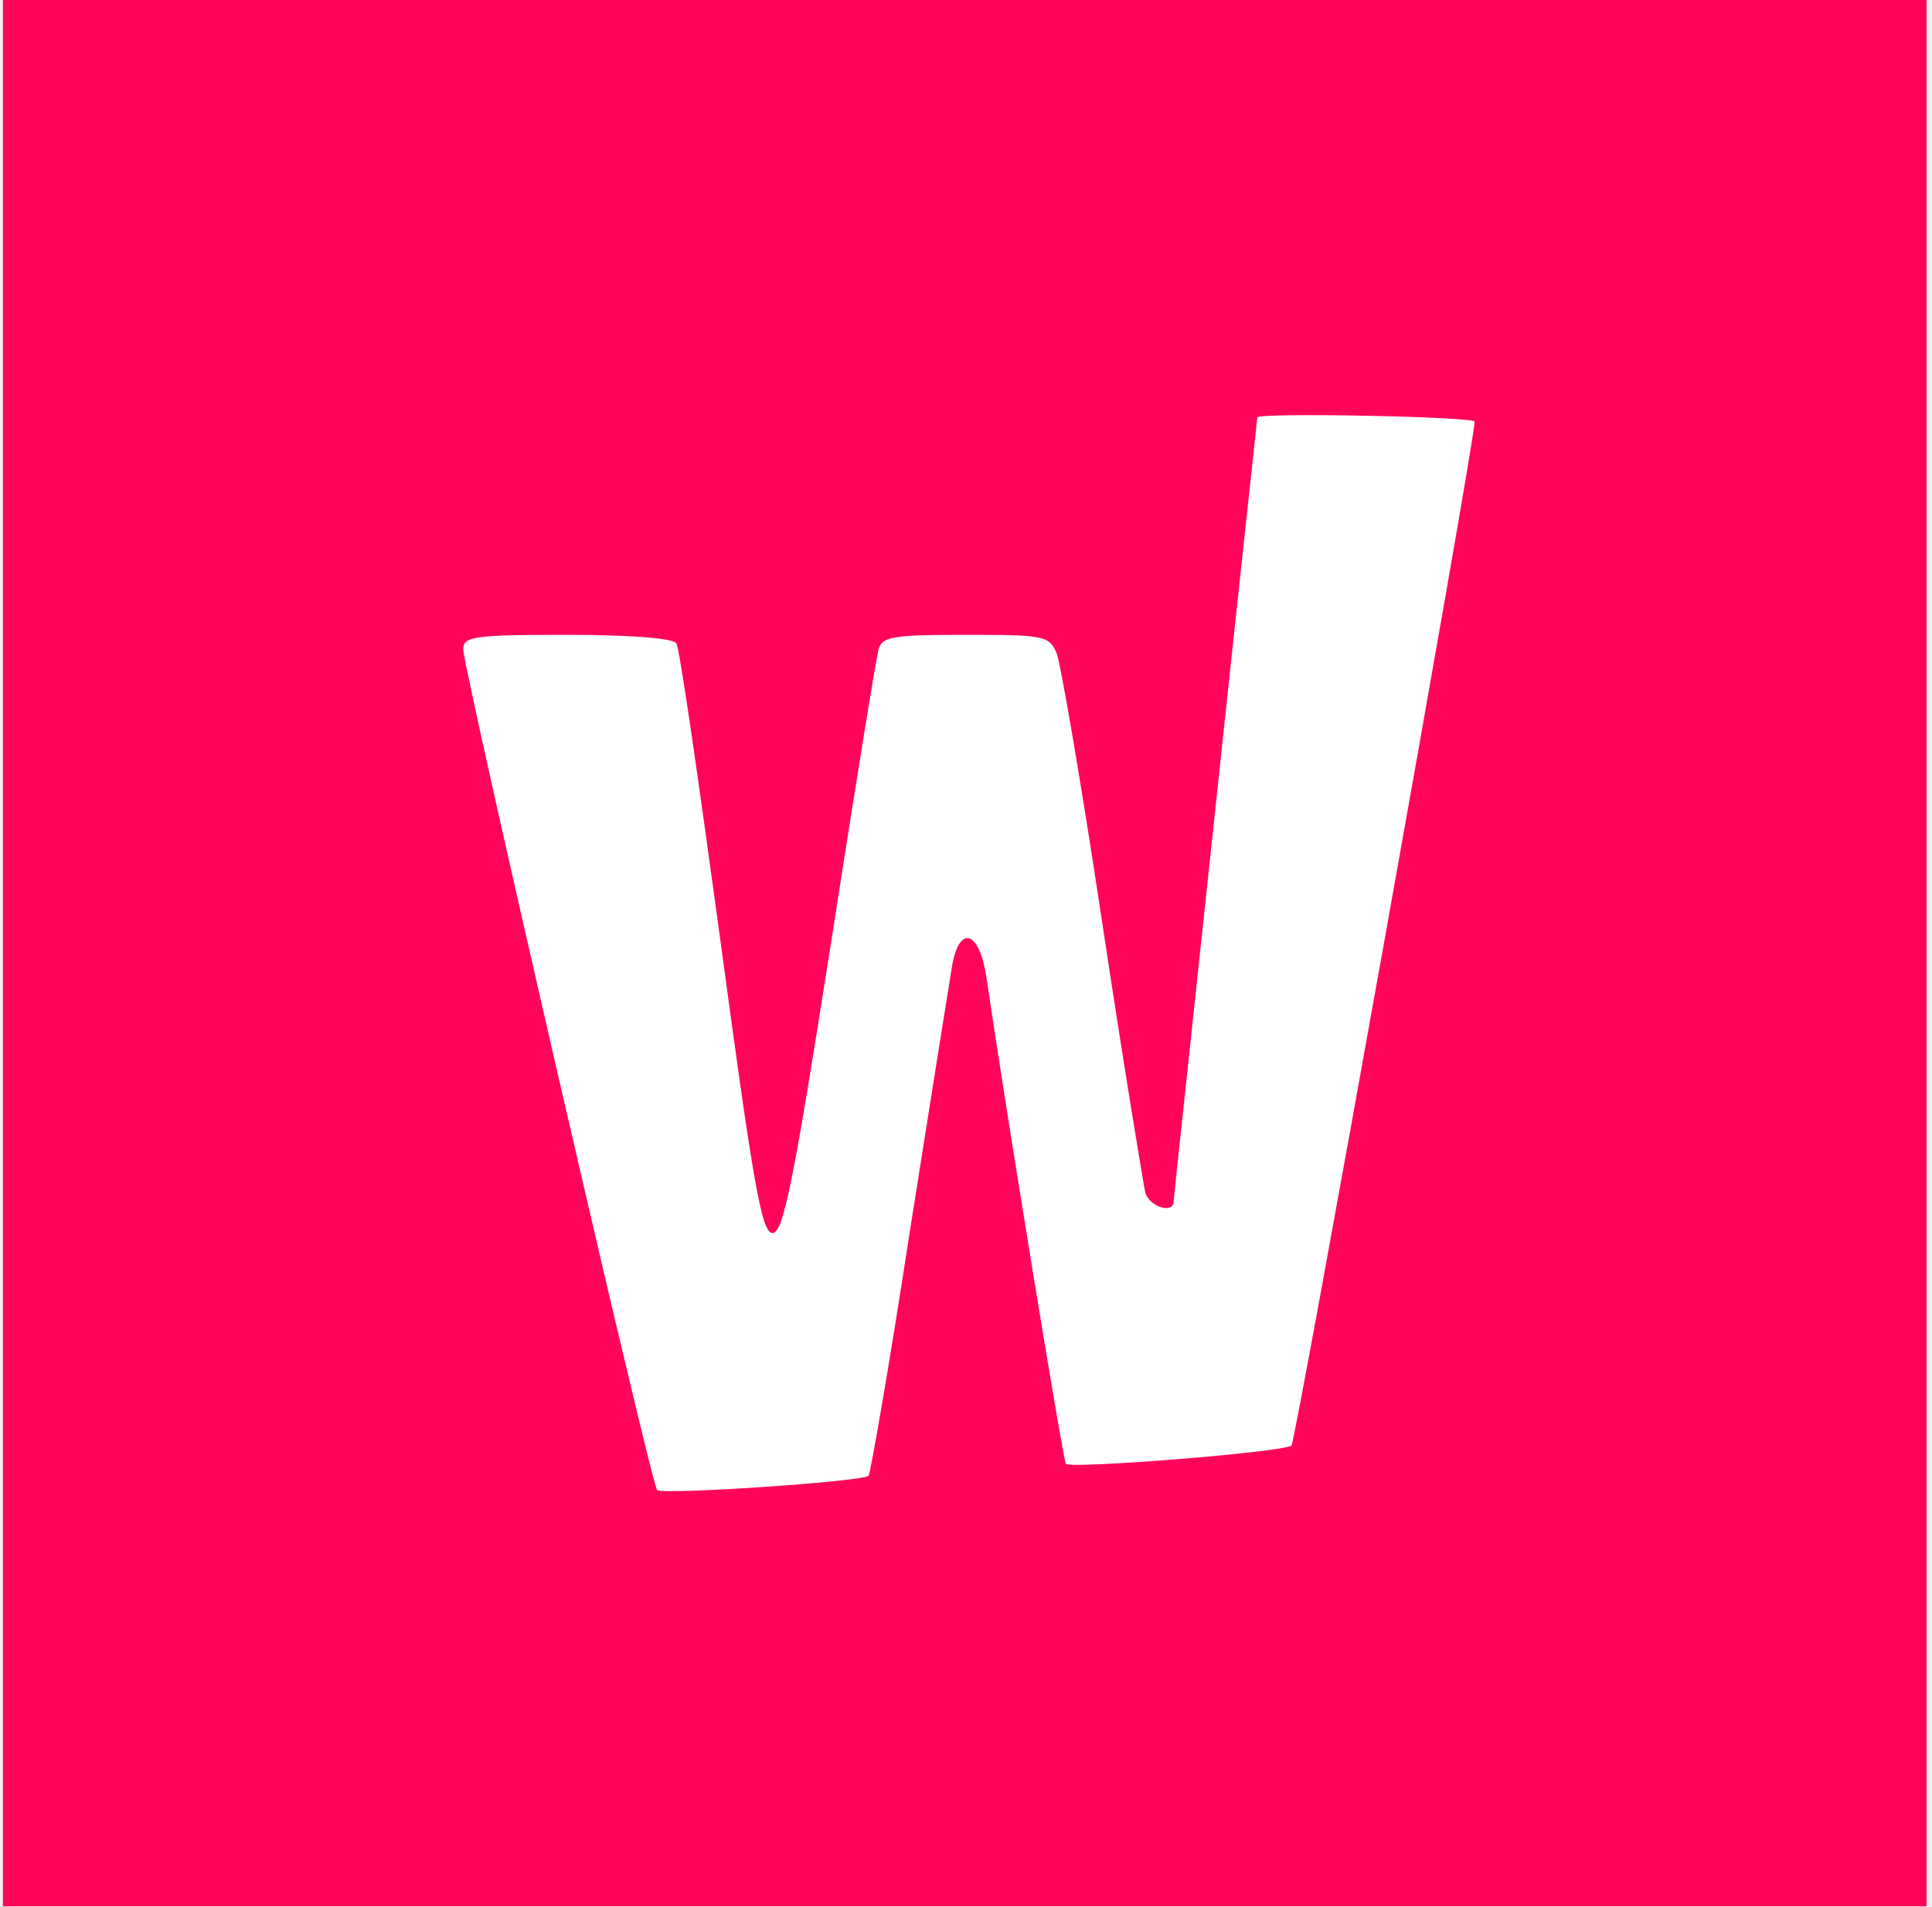
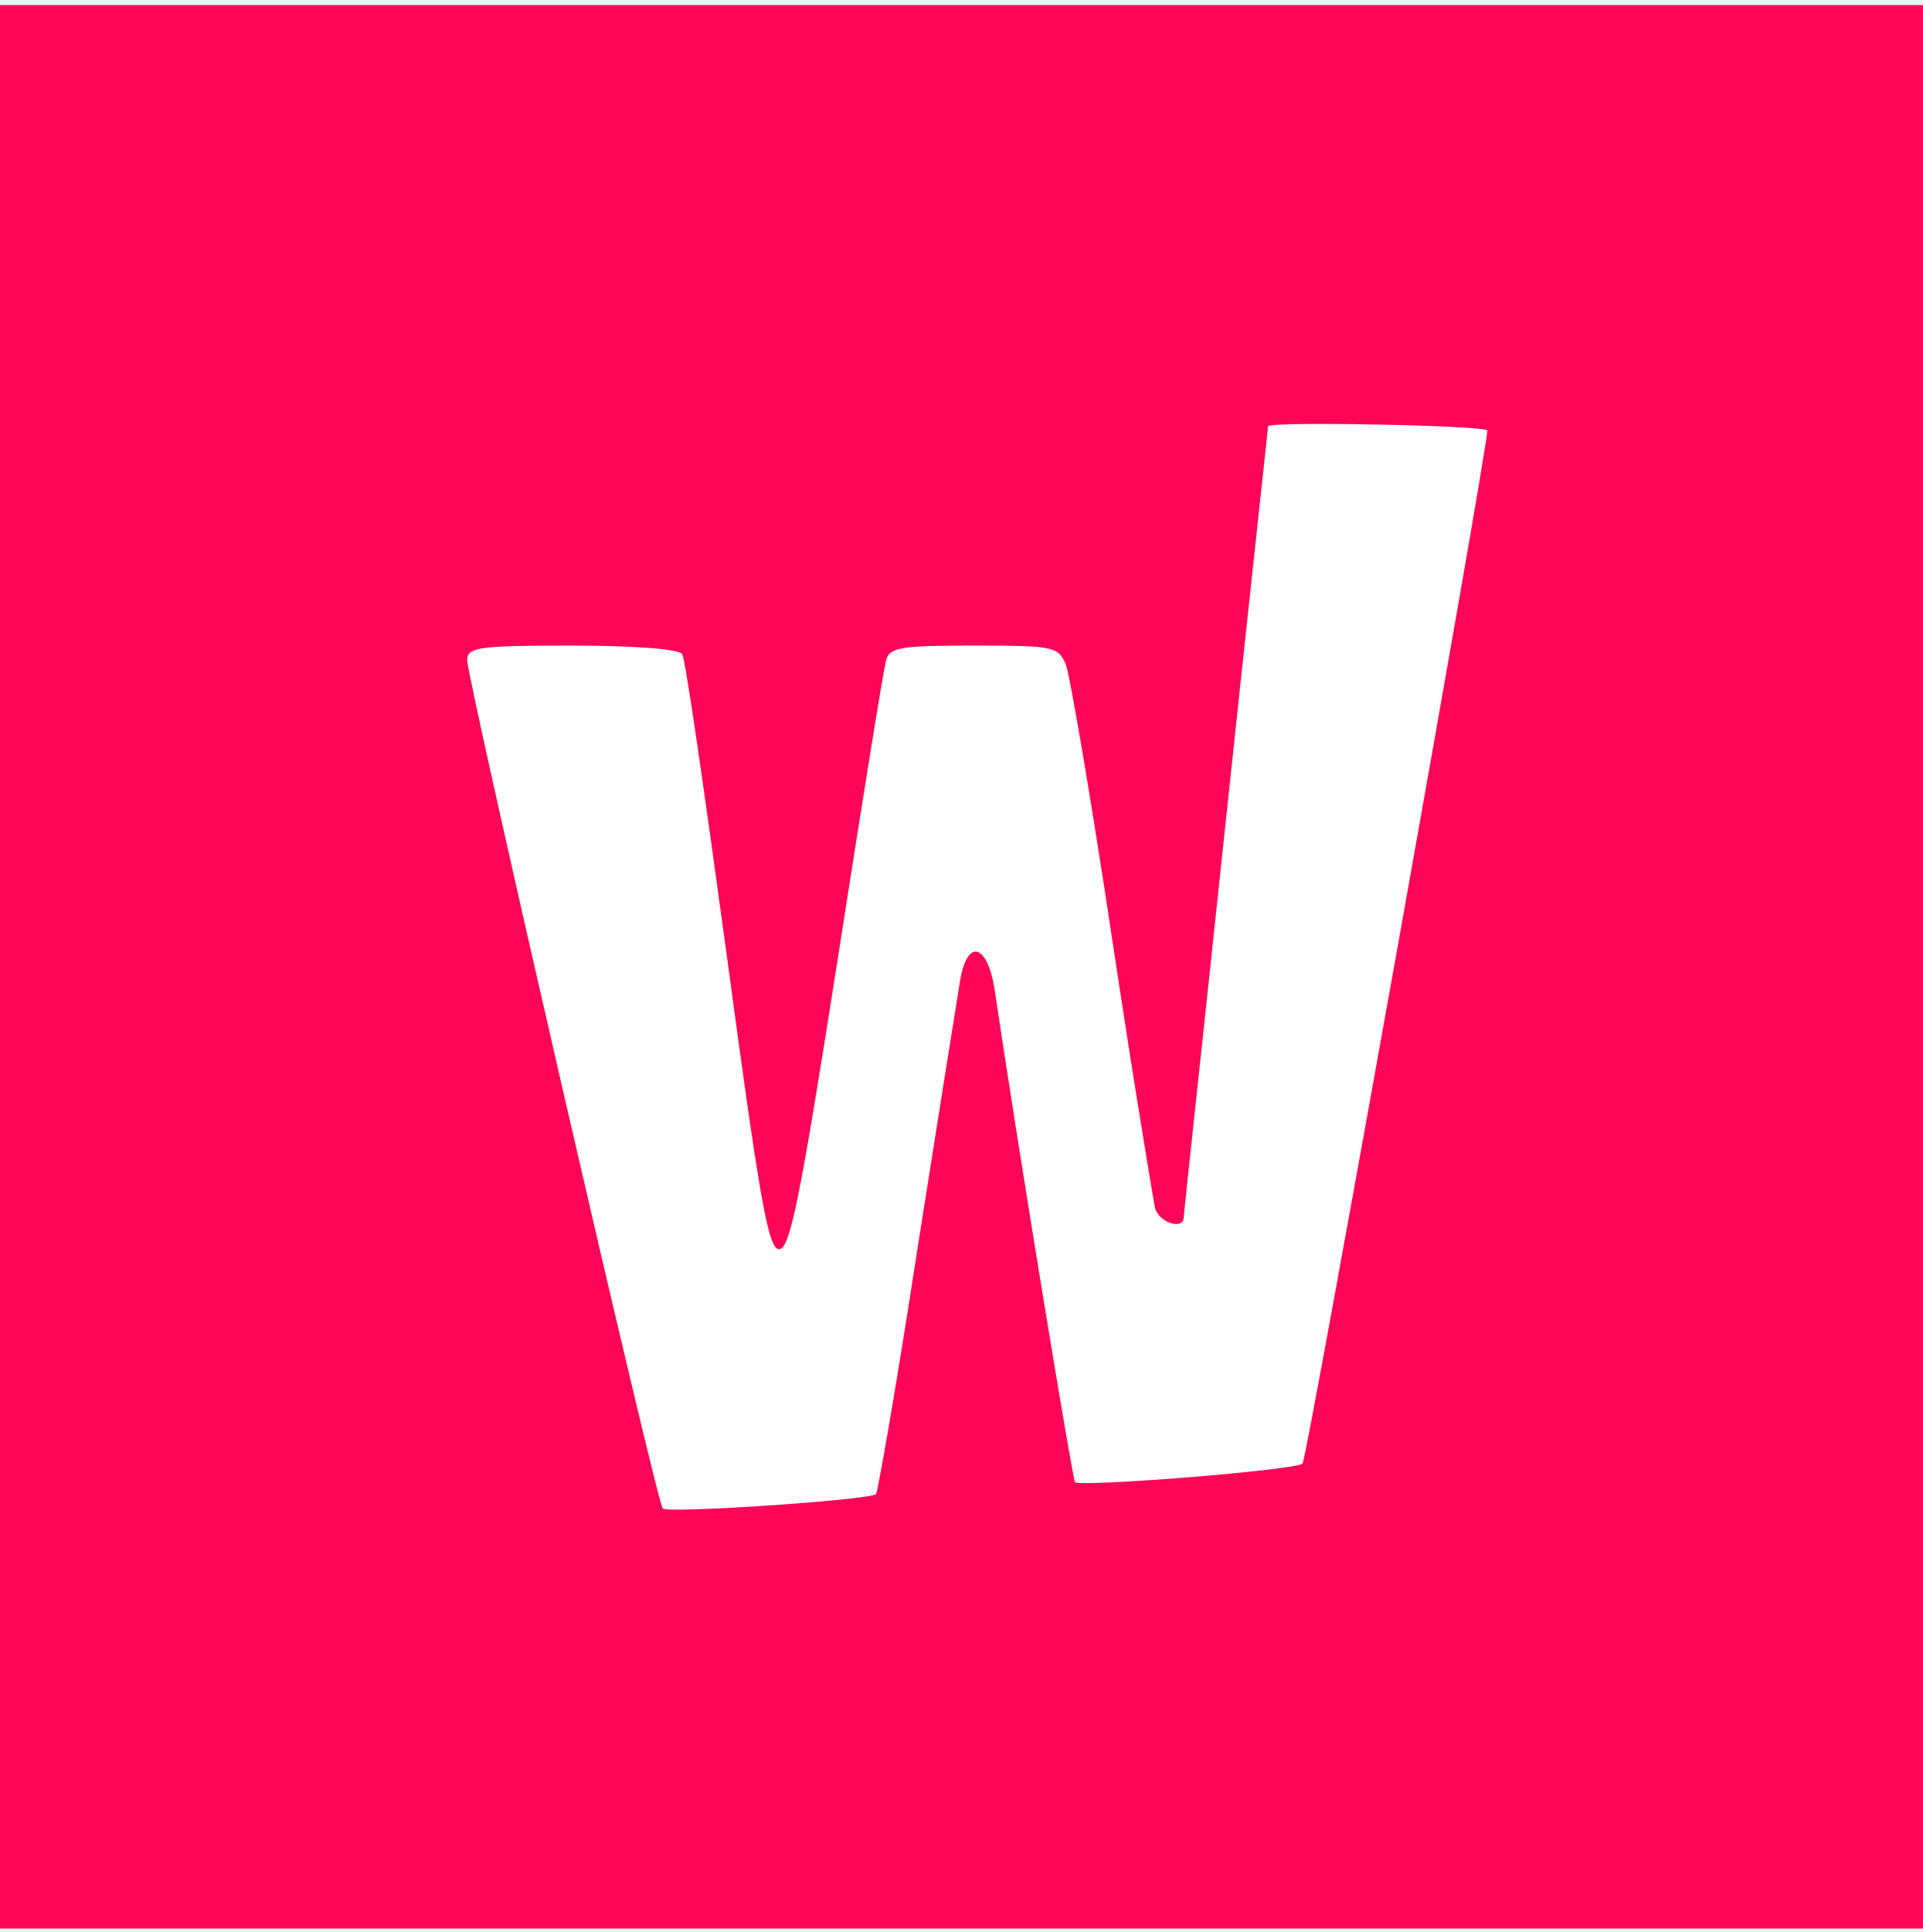
- <svg xmlns="http://www.w3.org/2000/svg" width="228" height="225" viewBox="0 0 228 225" fill="none">
-   <path d="M227.36 0H0.344V225H227.36V0Z" fill="#FF0558" />
-   <path d="M148.376 49.269C148.376 49.468 146.107 70.154 143.444 95.314C140.78 120.475 138.511 141.36 138.511 141.757C138.511 143.348 135.651 142.454 135.157 140.763C134.96 139.868 132.593 125.647 130.127 109.238C127.661 92.828 125.194 78.408 124.701 77.115C123.813 75.027 123.222 74.927 113.949 74.927C105.466 74.927 104.085 75.126 103.69 76.618C103.394 77.612 100.829 93.525 97.969 111.923C93.629 139.569 92.445 145.536 91.162 145.536C89.88 145.536 88.894 139.769 85.046 111.227C82.482 92.43 80.213 76.519 79.818 75.922C79.424 75.325 74.196 74.927 66.896 74.927C55.947 74.927 54.664 75.126 54.664 76.618C54.664 78.905 76.859 175.272 77.549 175.869C78.141 176.465 101.915 174.874 102.506 174.178C102.704 173.979 104.972 161.051 107.34 145.536C109.806 129.923 112.075 115.702 112.371 113.912C113.259 109.038 115.626 109.934 116.415 115.403C118.98 132.807 125.491 172.487 125.786 172.786C126.477 173.382 151.729 171.393 152.42 170.598C152.913 170.001 174.122 51.656 174.023 49.767C174.023 49.17 148.376 48.673 148.376 49.269Z" fill="white" />
+ <svg xmlns="http://www.w3.org/2000/svg" width="225" height="226" viewBox="0 0 225 226" fill="none">
+   <path d="M225 0.592H0V225.592H225V0.592Z" fill="#FF0558" />
+   <path d="M148.376 49.861C148.376 50.06 146.107 70.746 143.444 95.907C140.78 121.067 138.511 141.952 138.511 142.349C138.511 143.94 135.651 143.046 135.157 141.355C134.96 140.46 132.593 126.239 130.127 109.83C127.661 93.42 125.194 79 124.701 77.707C123.813 75.619 123.222 75.519 113.949 75.519C105.466 75.519 104.085 75.718 103.69 77.21C103.394 78.205 100.829 94.117 97.969 112.515C93.629 140.161 92.445 146.128 91.162 146.128C89.88 146.128 88.894 140.361 85.046 111.819C82.482 93.023 80.213 77.111 79.818 76.514C79.424 75.917 74.196 75.519 66.896 75.519C55.947 75.519 54.664 75.718 54.664 77.21C54.664 79.497 76.859 175.864 77.549 176.461C78.141 177.057 101.915 175.466 102.506 174.77C102.704 174.571 104.972 161.643 107.34 146.128C109.806 130.515 112.075 116.294 112.371 114.504C113.259 109.63 115.626 110.526 116.415 115.995C118.98 133.399 125.491 173.079 125.786 173.378C126.477 173.974 151.729 171.985 152.42 171.19C152.913 170.593 174.122 52.248 174.023 50.359C174.023 49.762 148.376 49.265 148.376 49.861Z" fill="white" />
</svg>
